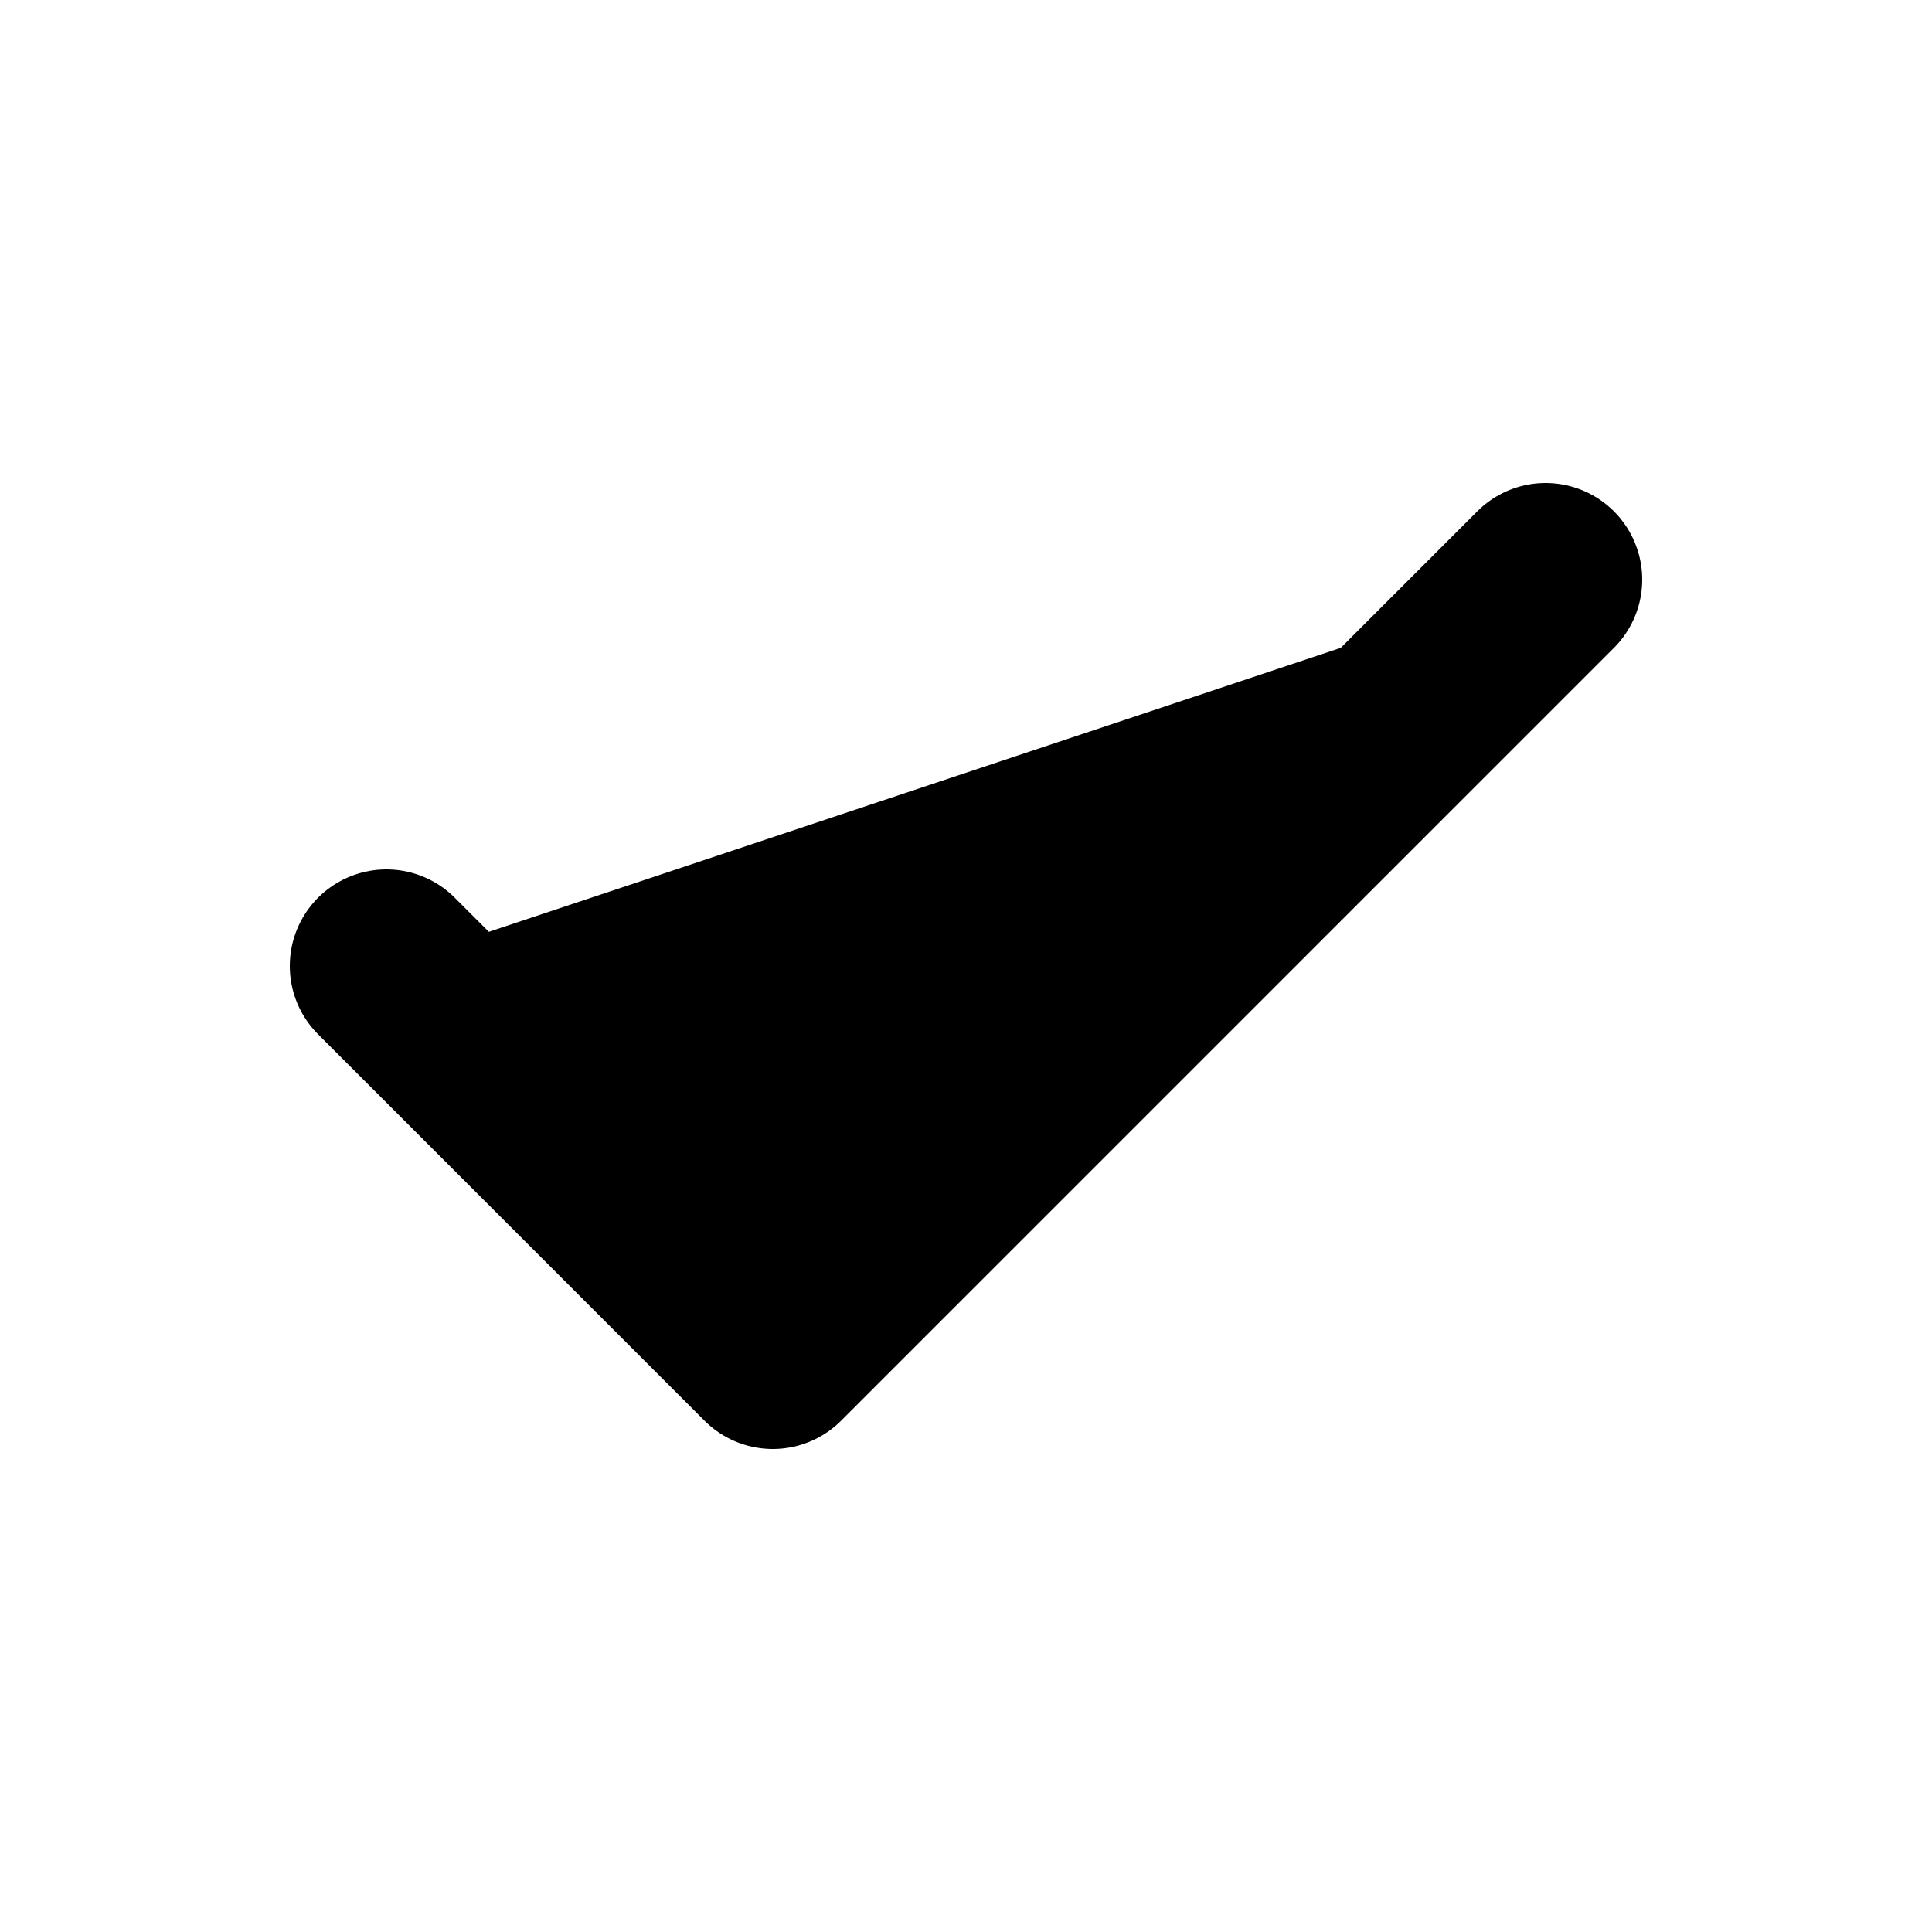
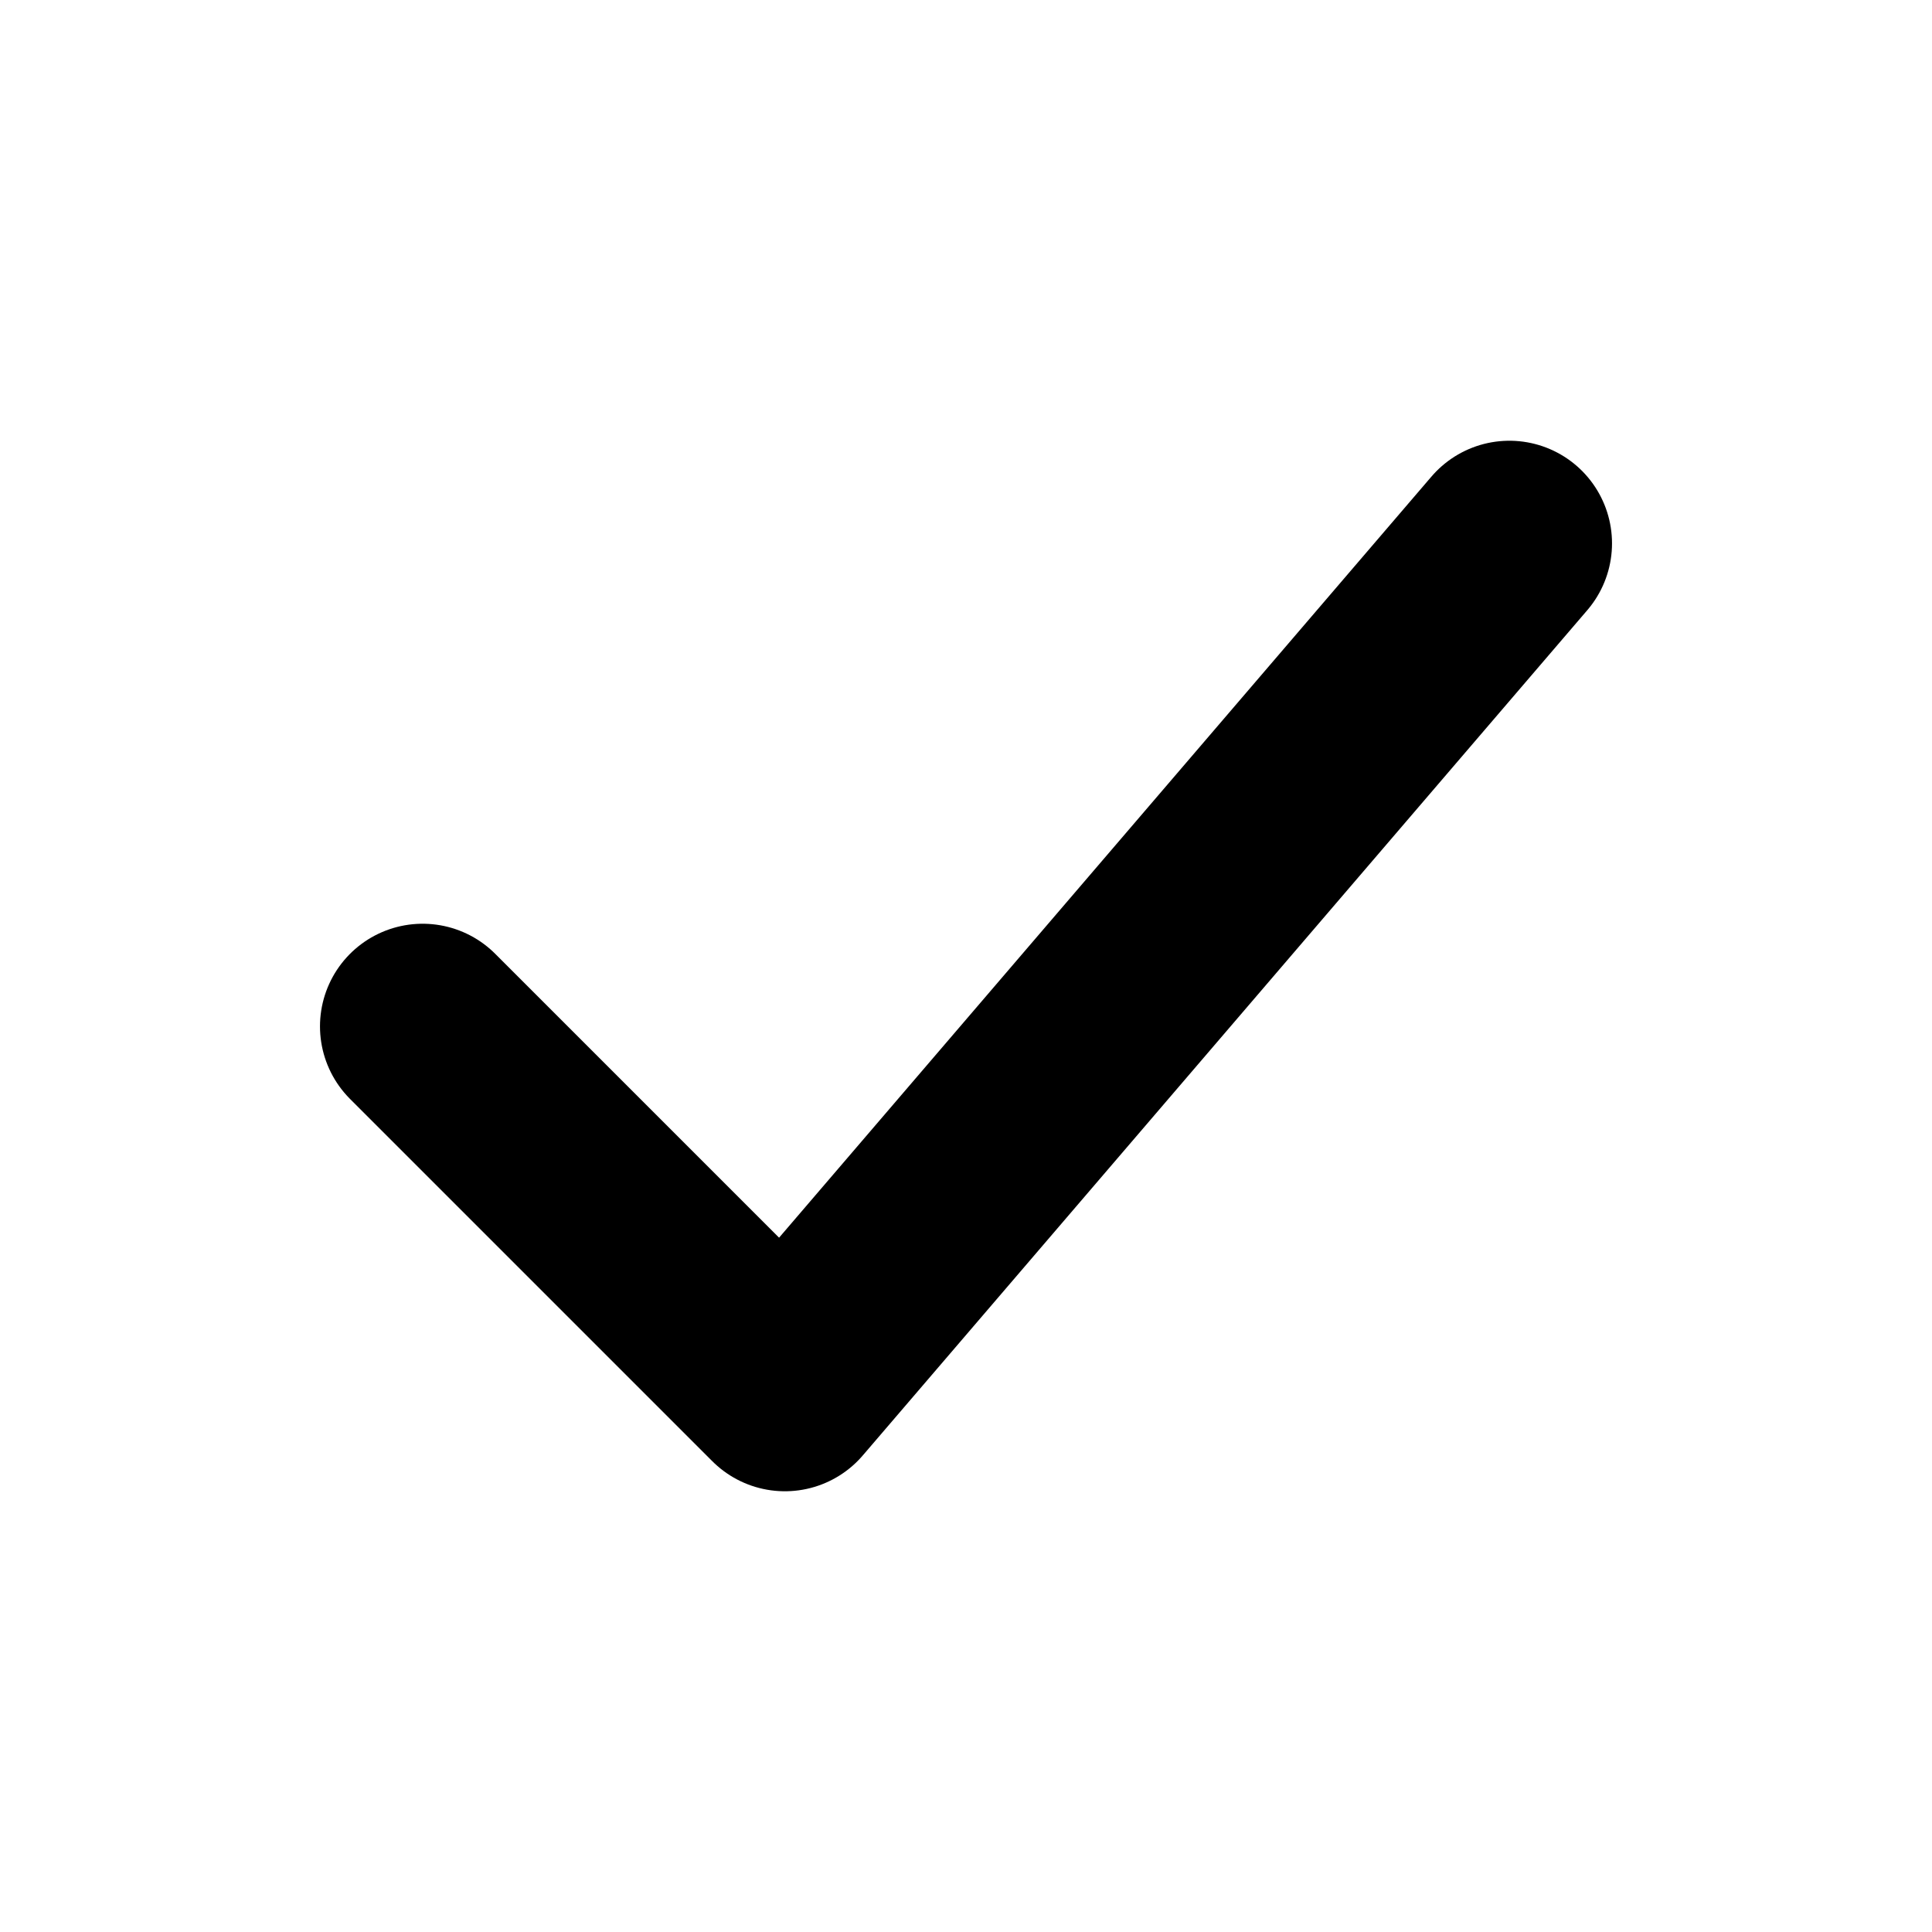
- <svg xmlns="http://www.w3.org/2000/svg" viewBox="0 0 20 20" fill="currentColor">
-   <g transform="translate(3.0, 4.5)">
-     <path d="M1 5.5L5 9.5L13 1.5" stroke="currentColor" stroke-width="2" stroke-linecap="round" stroke-linejoin="round" />
-   </g>
+ <svg xmlns="http://www.w3.org/2000/svg" viewBox="0 0 16 16" fill="none" stroke="currentColor" stroke-width="1.7" stroke-linecap="round" stroke-linejoin="round">
+   <path d="M3.5 8.5l3 3 6-7" />
</svg>
